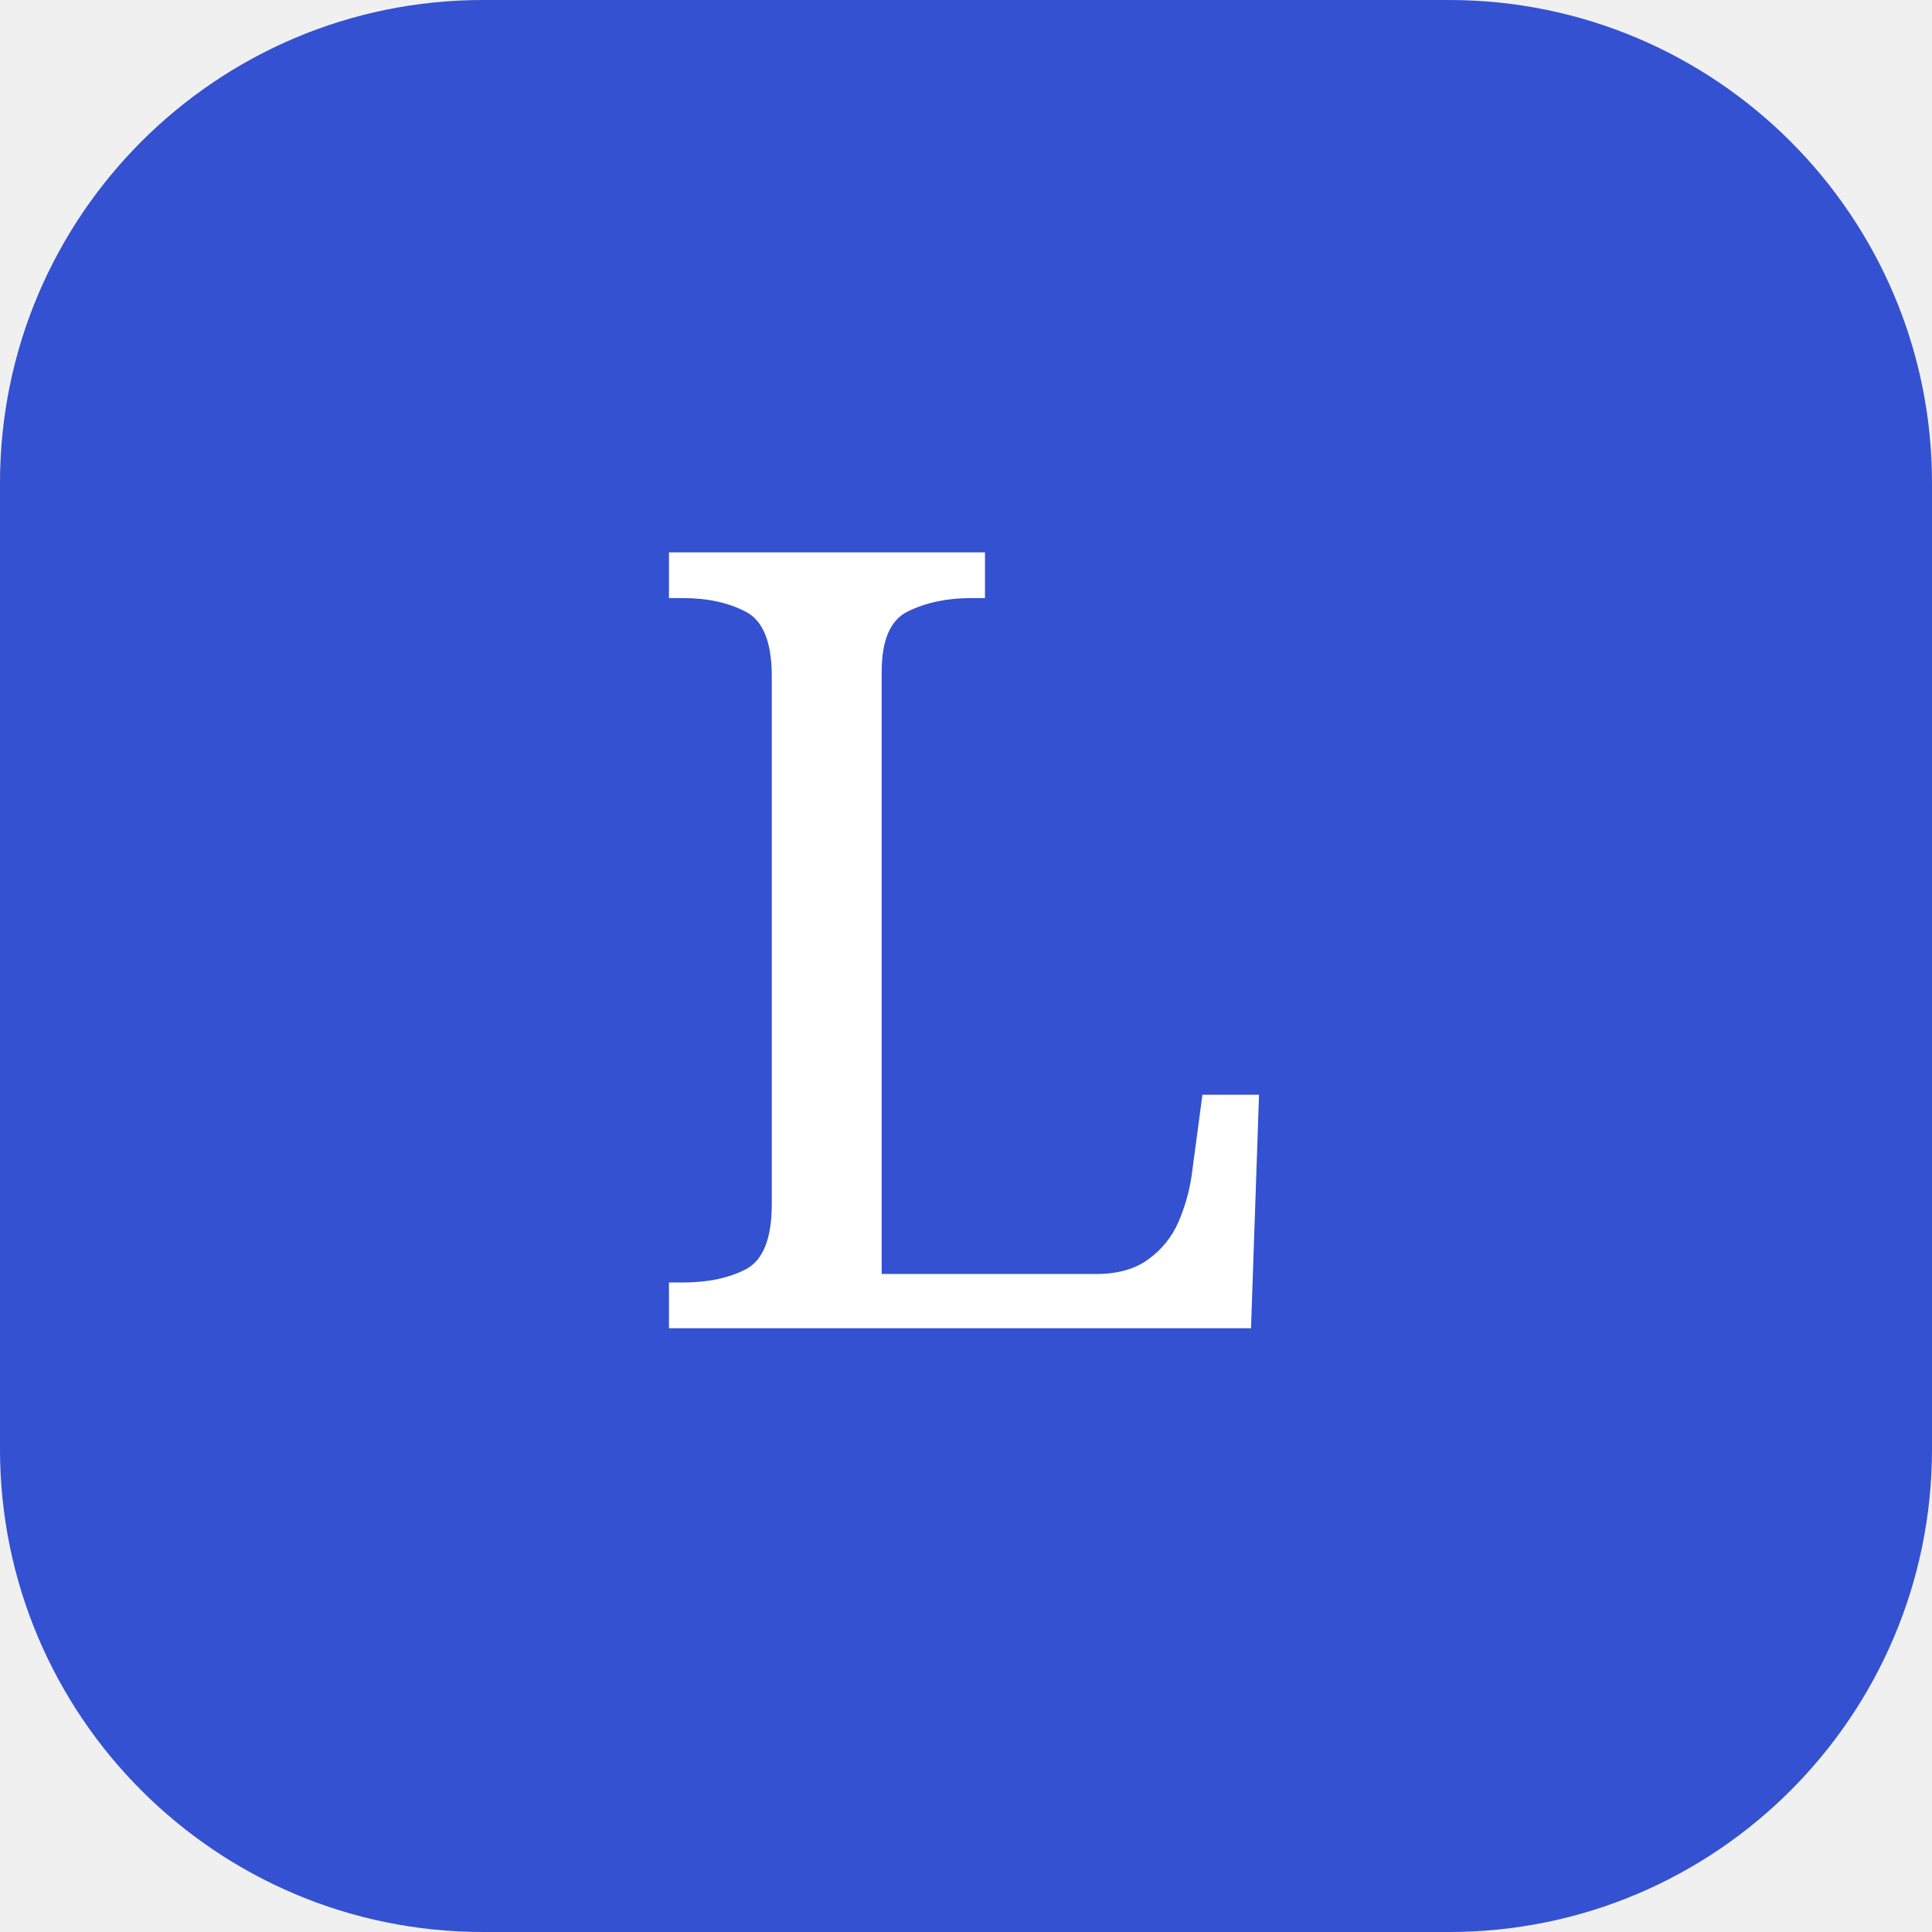
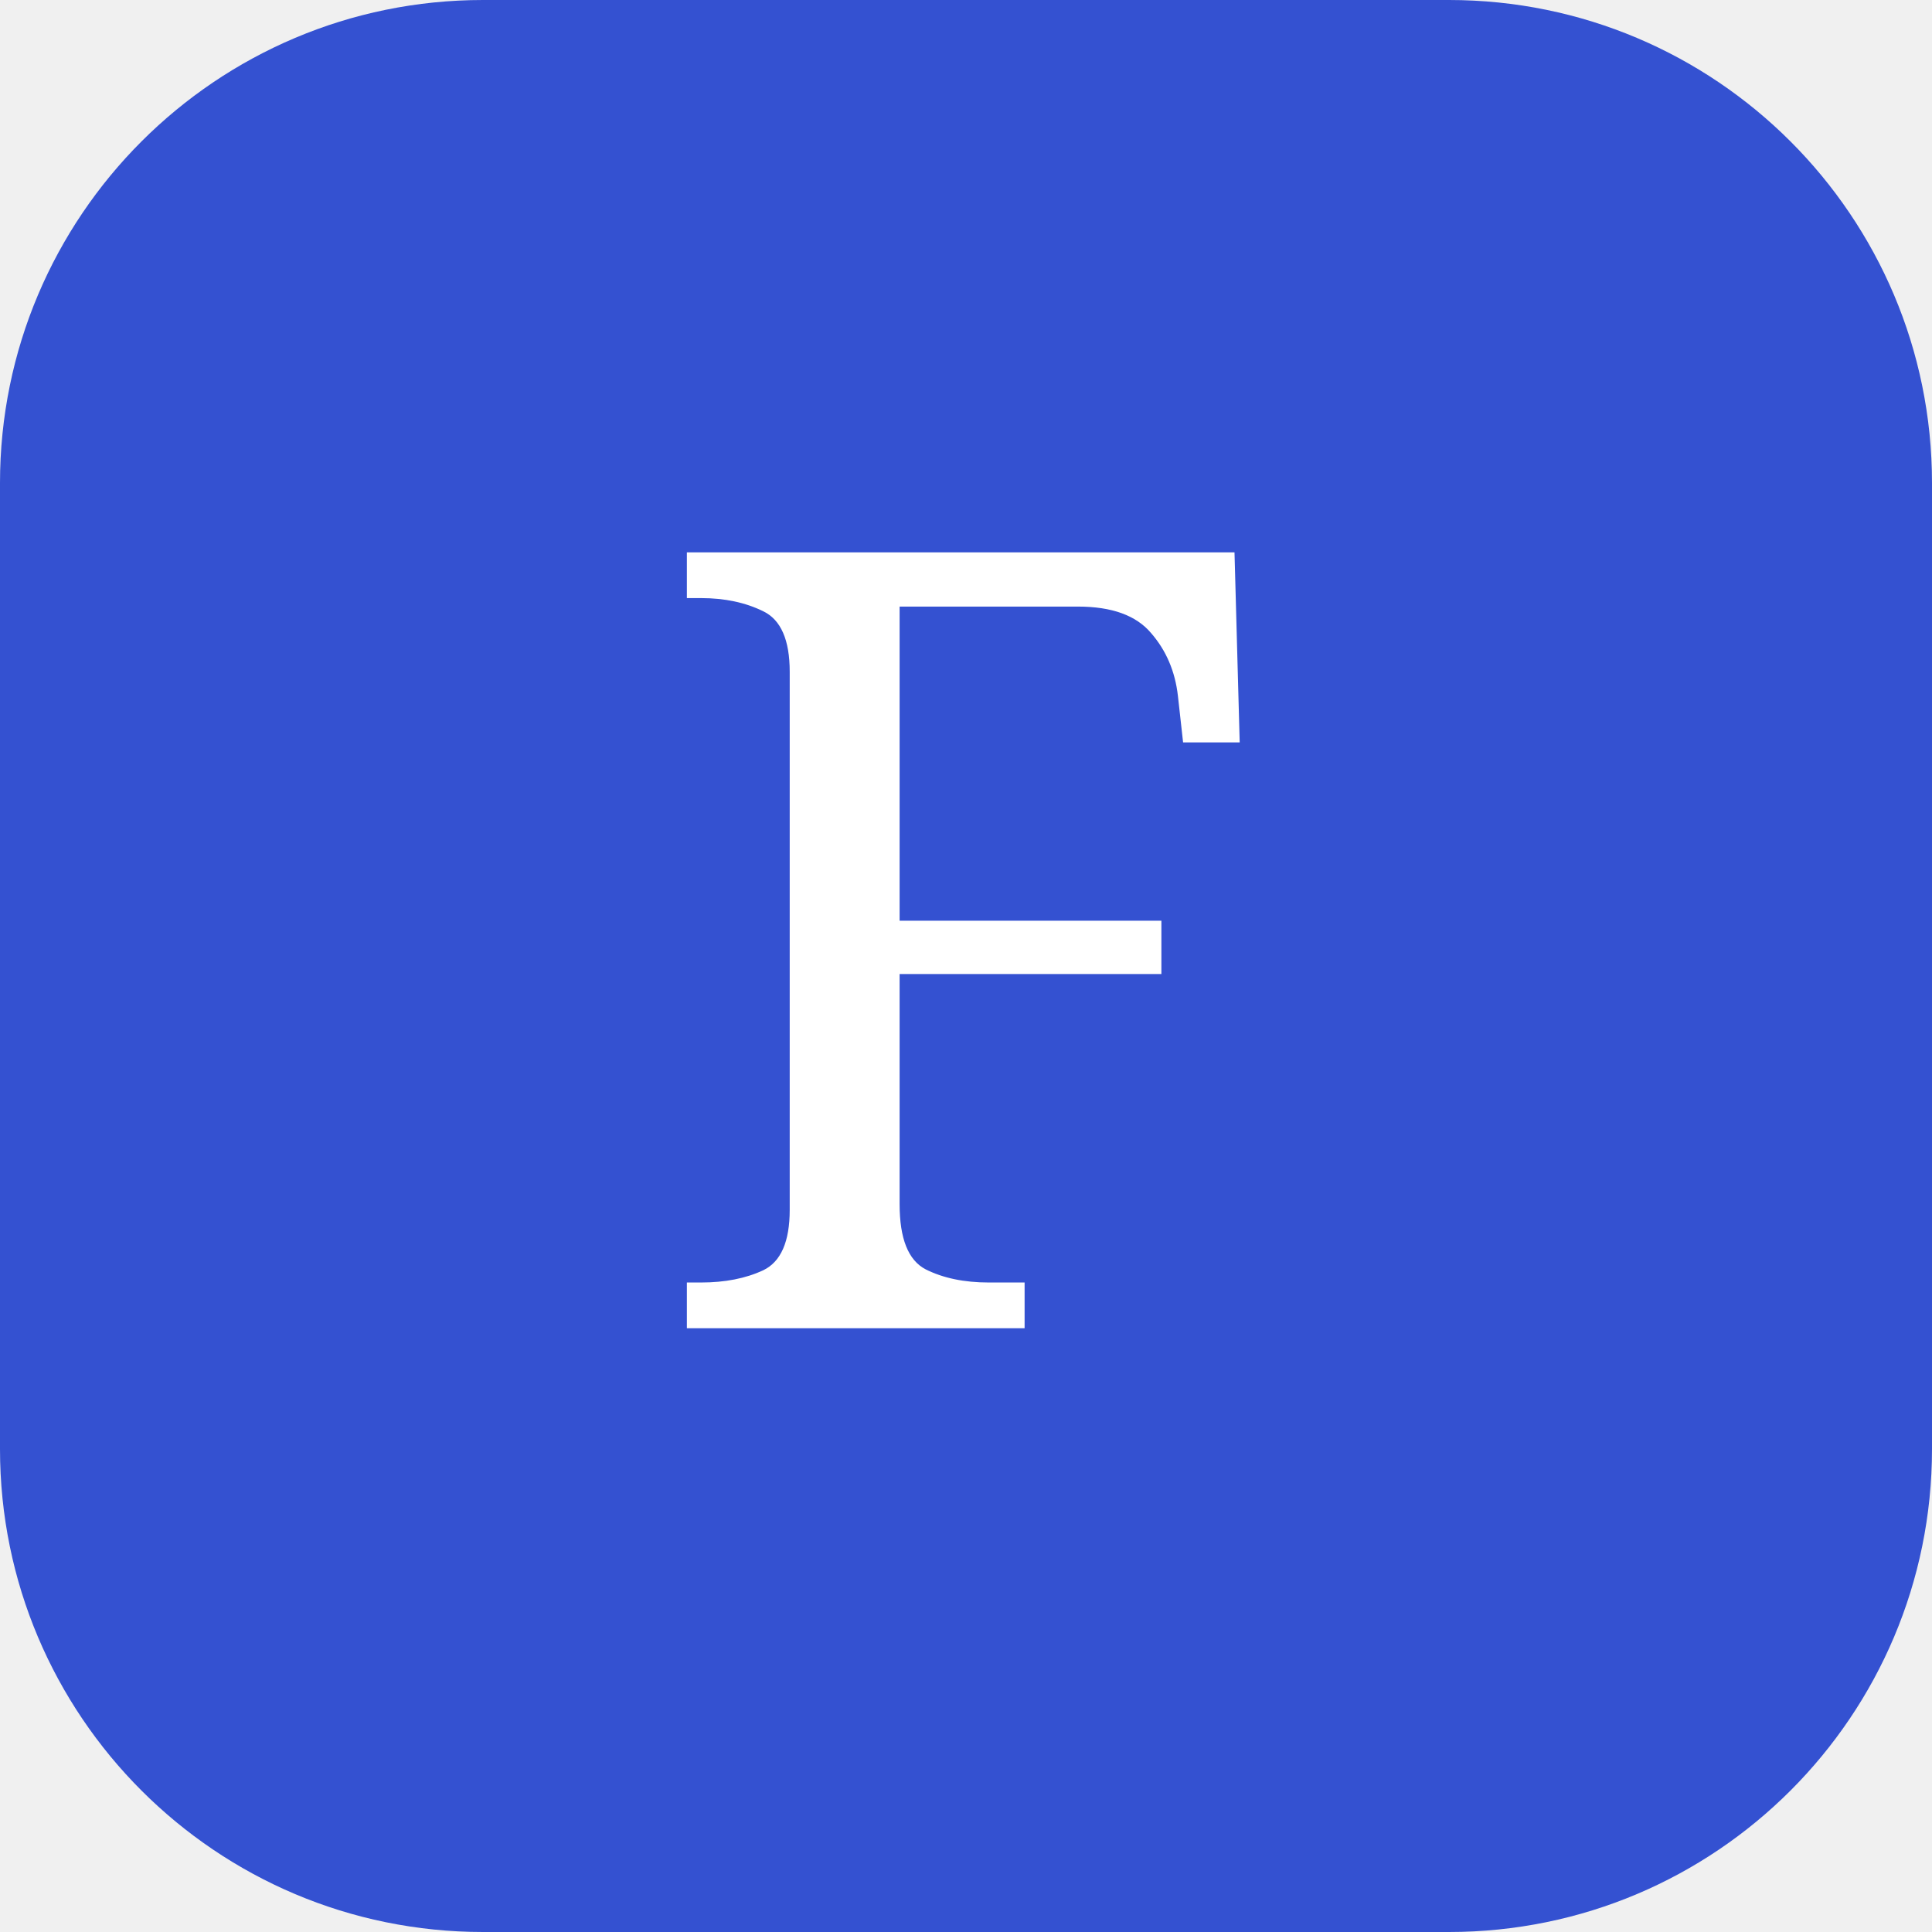
<svg xmlns="http://www.w3.org/2000/svg" viewBox="0 0 64 64">
  <rect width="64" height="64" rx="16" fill="#3451d1" />
-   <text x="32" y="44" font-family="Georgia,serif" font-size="36" fill="#fff" text-anchor="middle">L</text>
+   <text x="32" y="44" font-family="Georgia,serif" font-size="36" fill="#fff" text-anchor="middle">F</text>
</svg>
